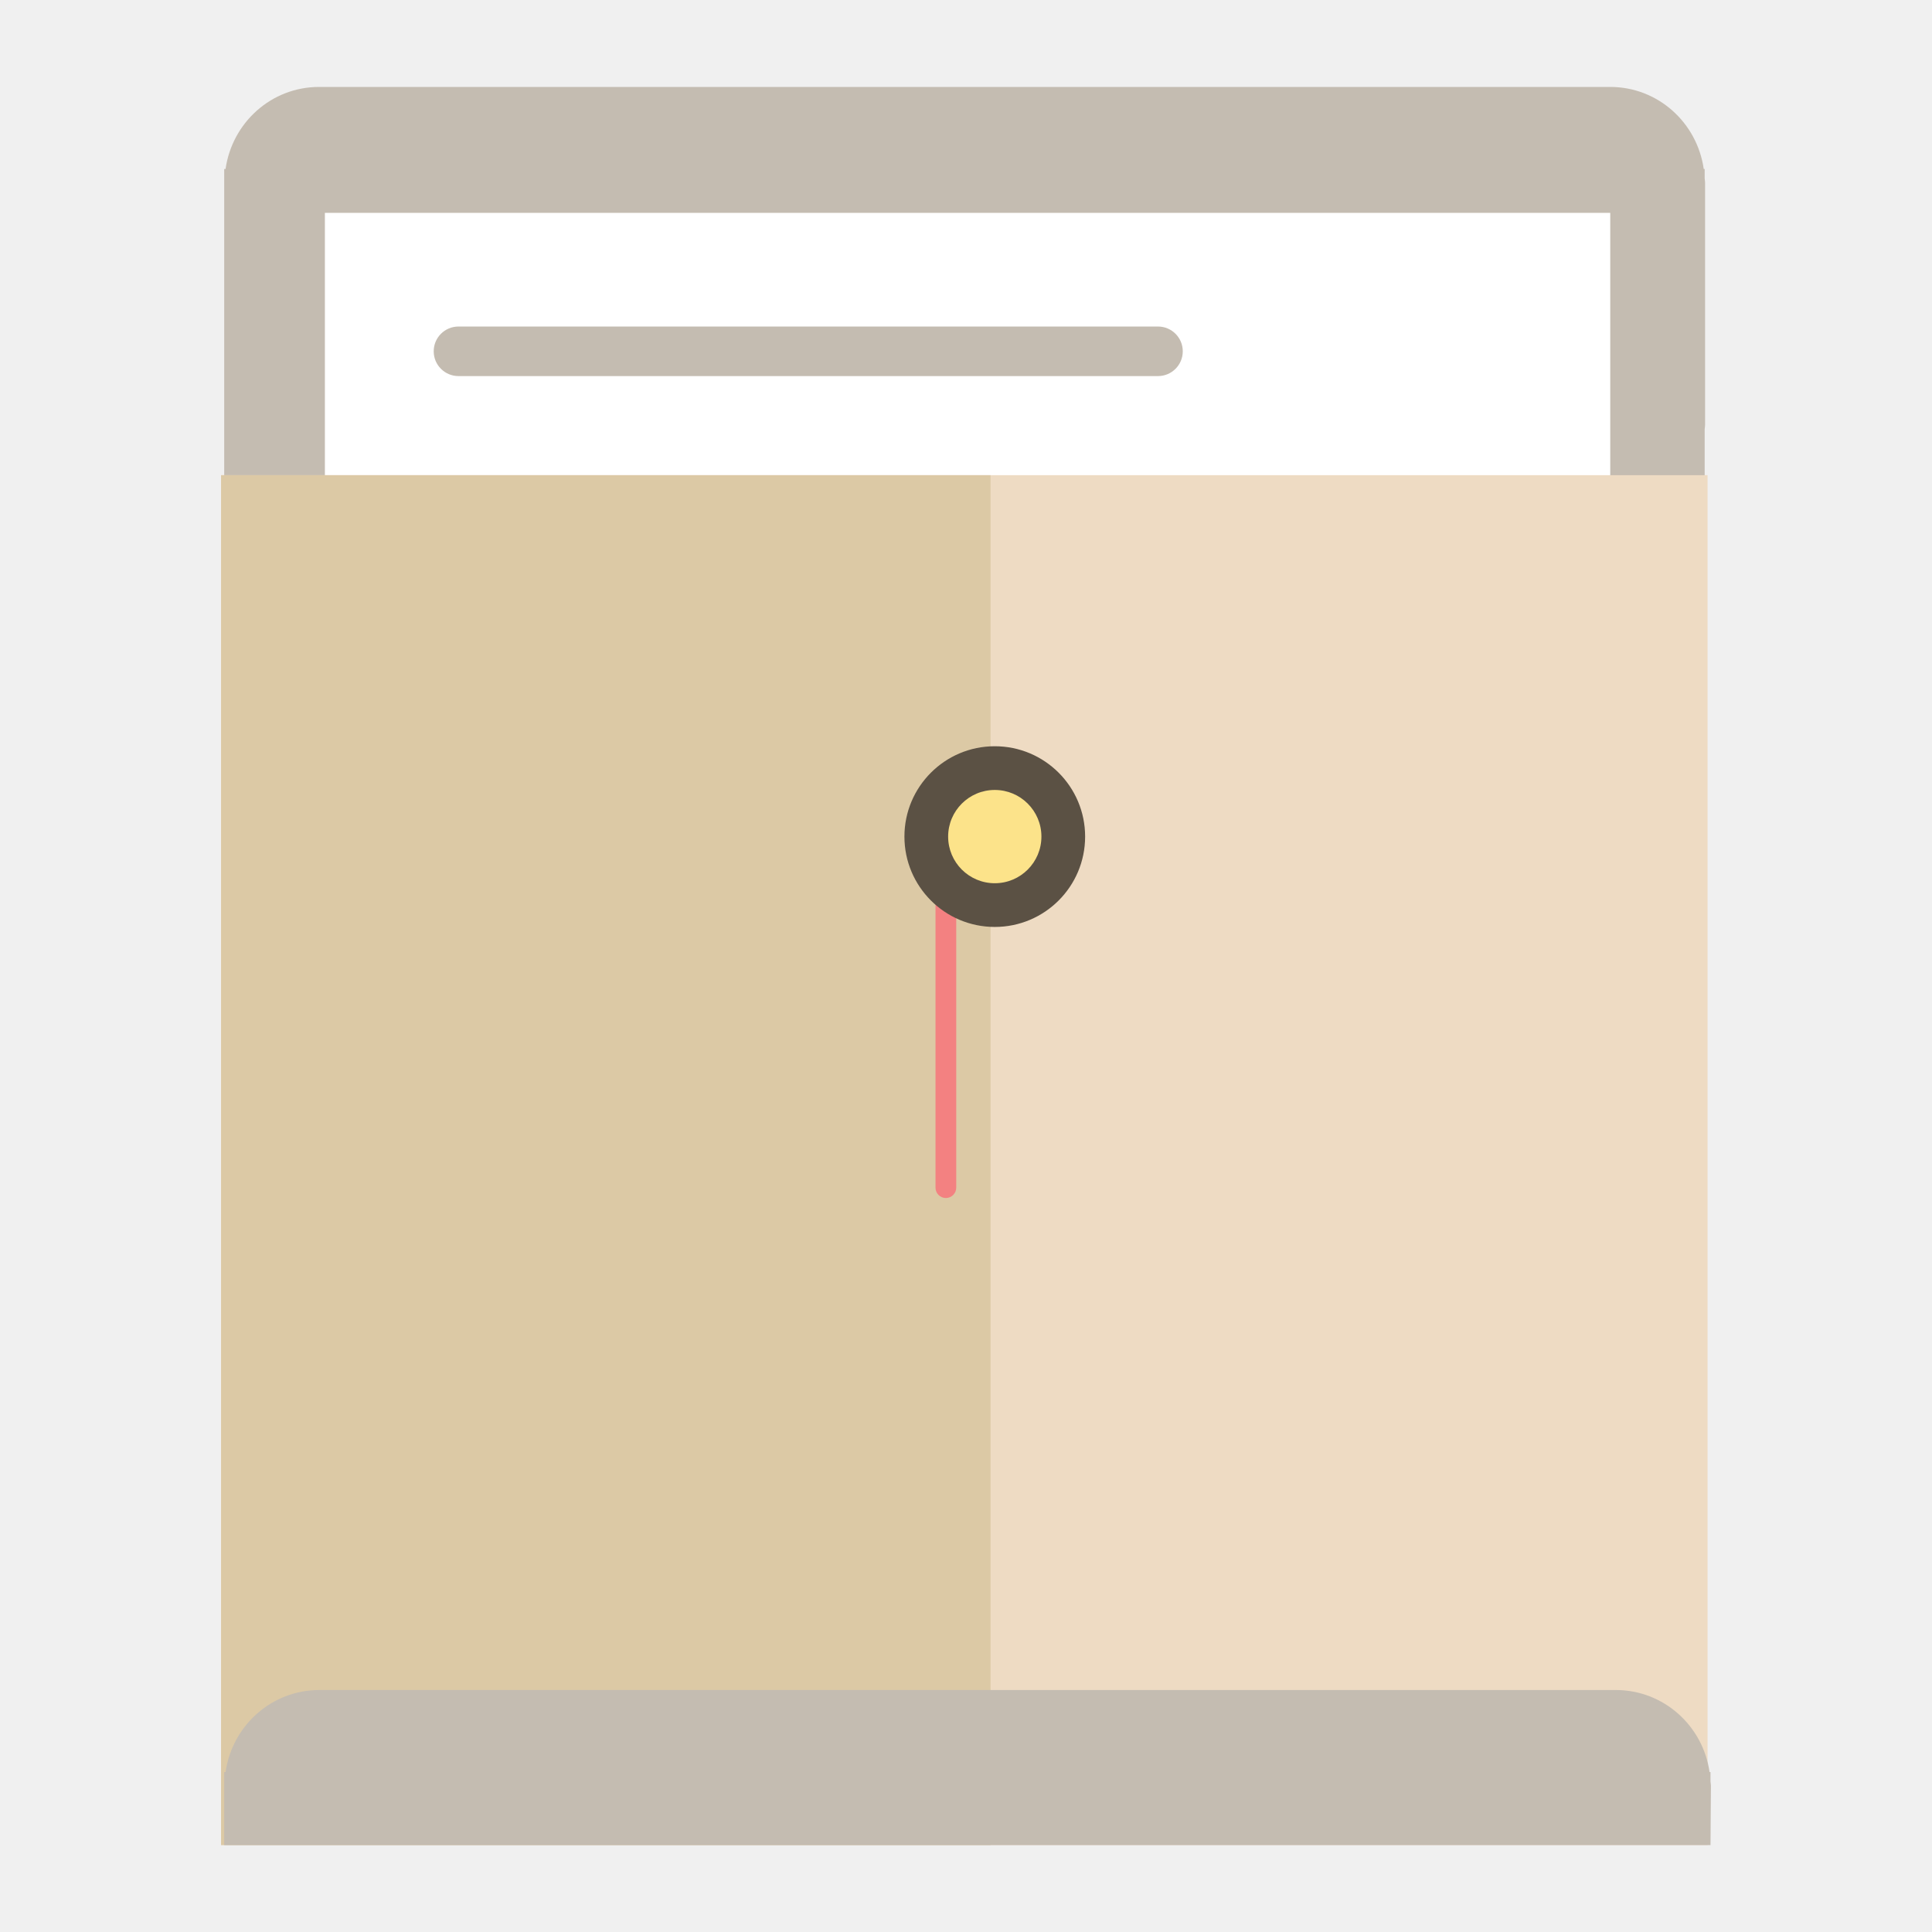
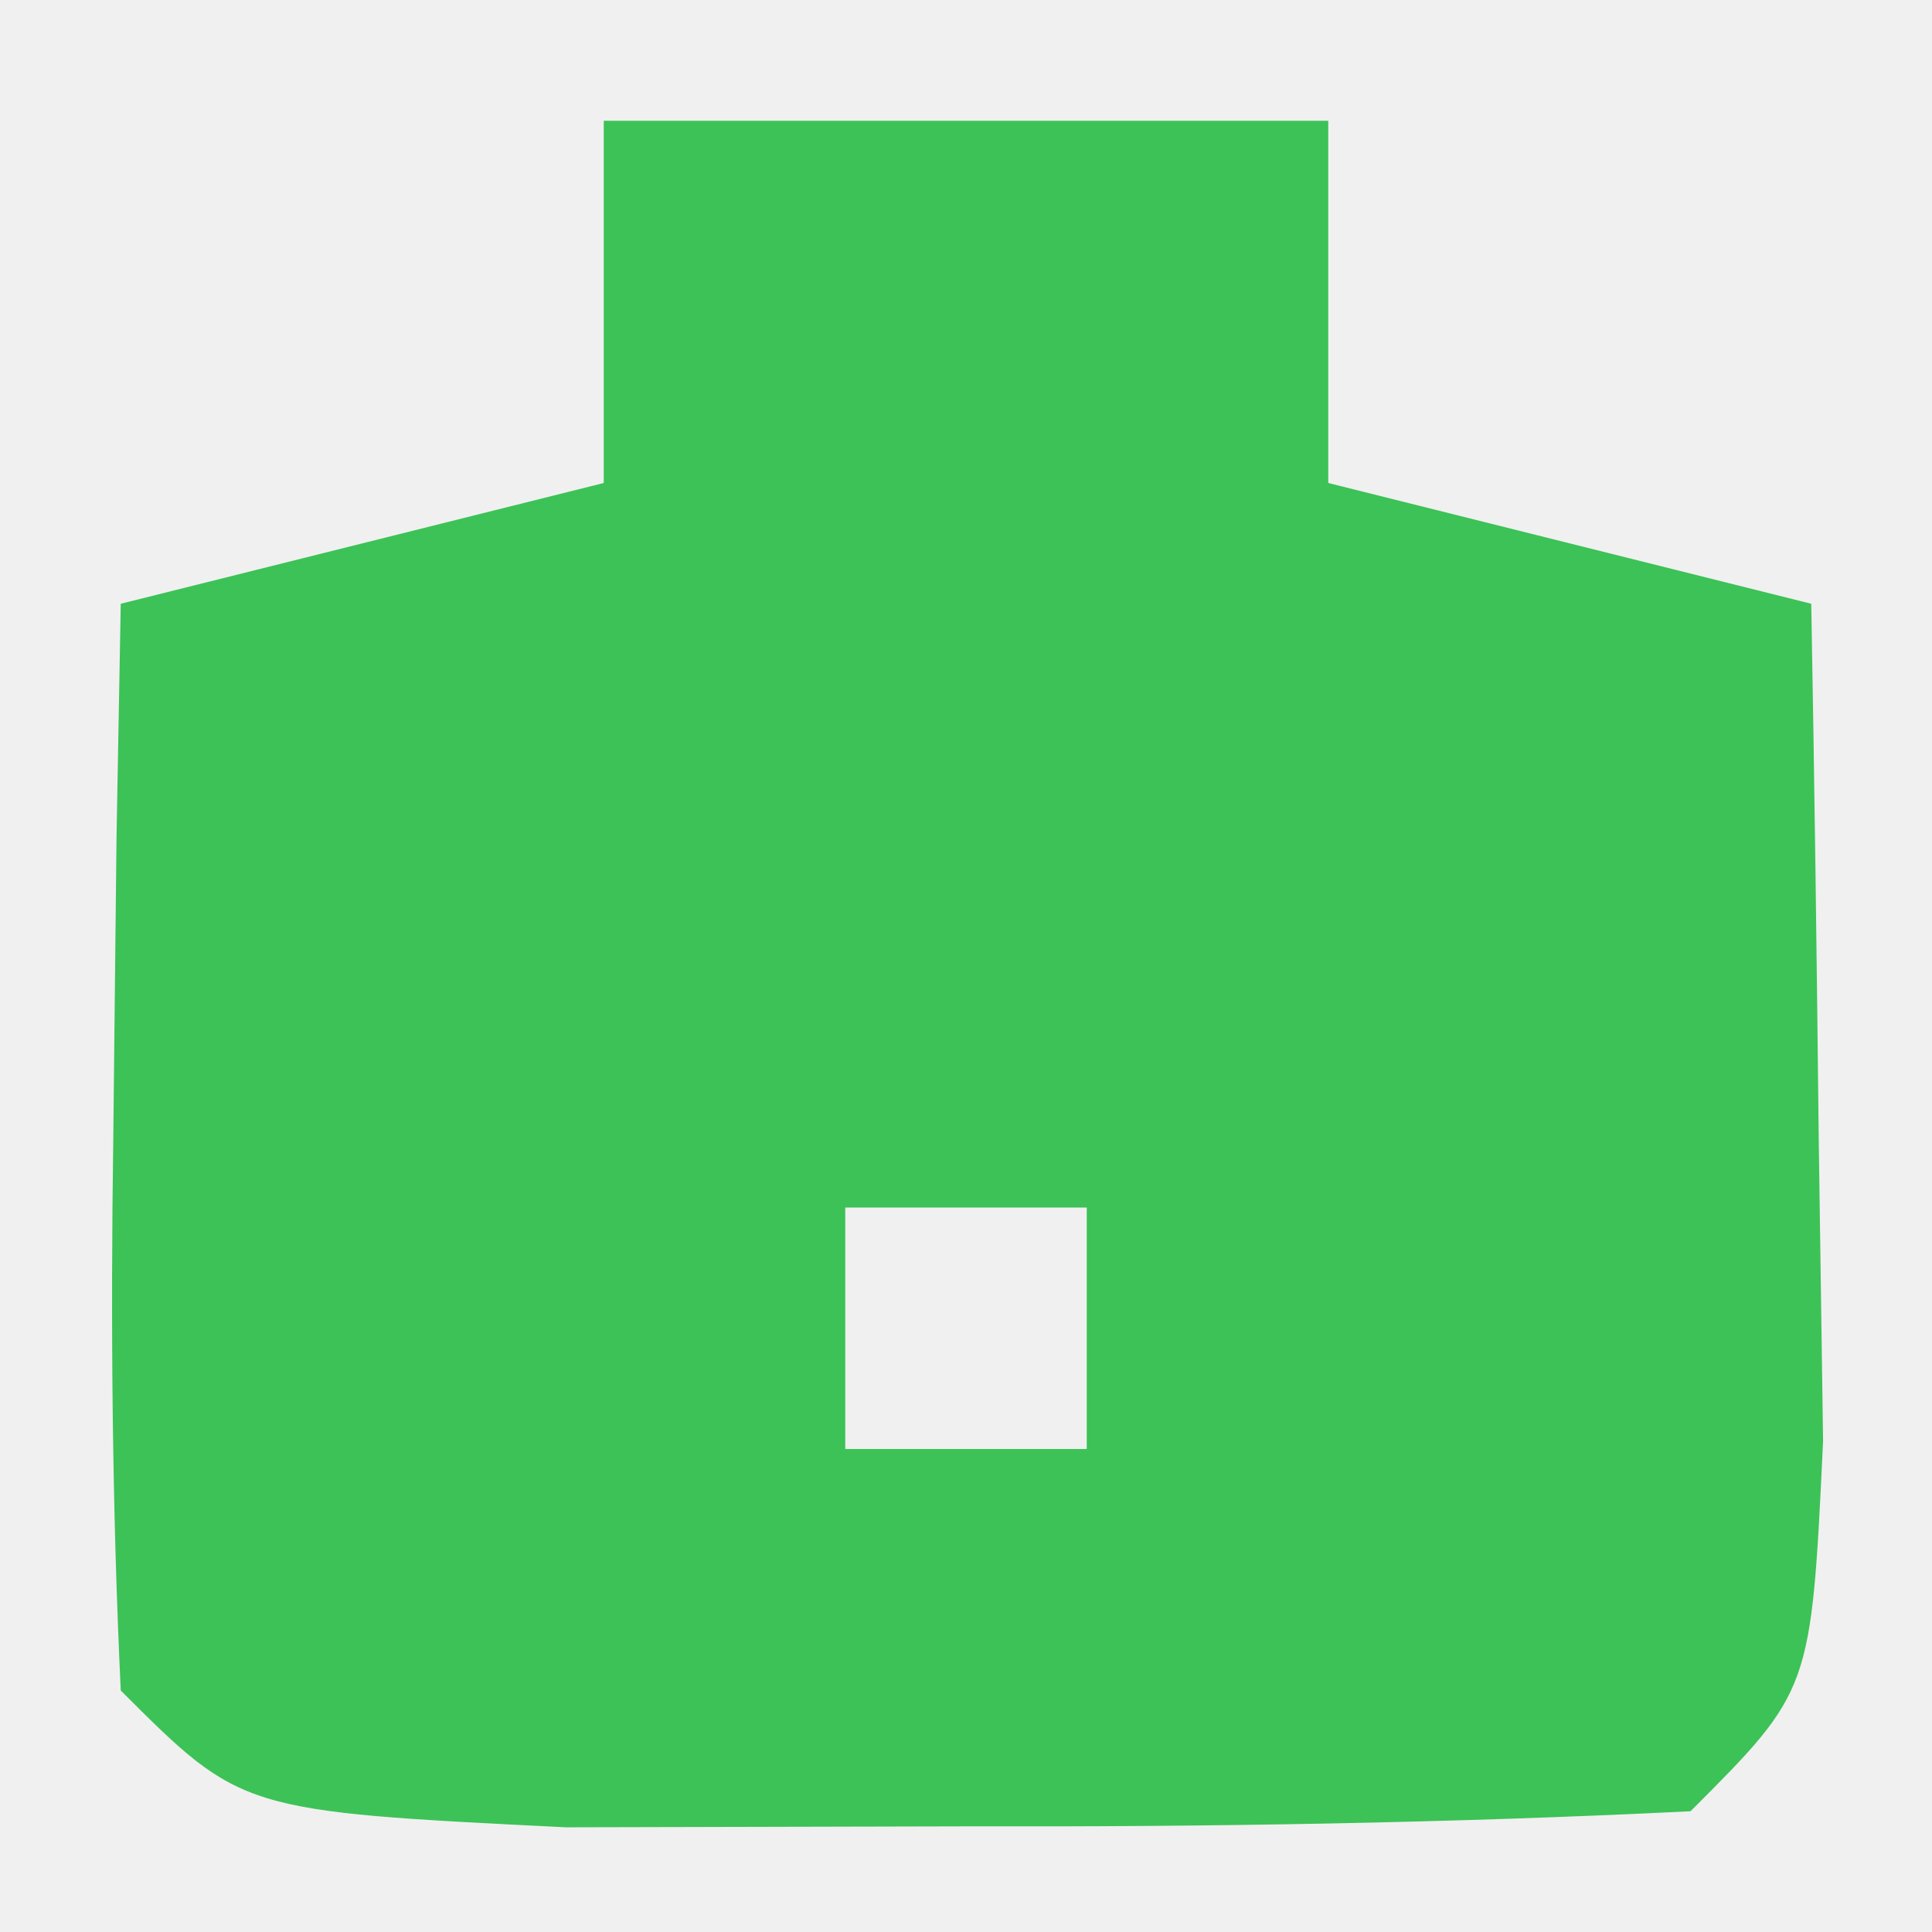
- <svg xmlns="http://www.w3.org/2000/svg" width="800px" height="800px" viewBox="0 0 1024 1024" class="icon" version="1.1">
-   <path d="M119.552 89.569h-0.717v182.38h784.681v-44.498c0.031-0.732 0.215-1.423 0.215-2.166V96.763c0-0.742-0.184-1.434-0.215-2.166v-5.023h-0.502C899.517 65.019 878.771 46.08 853.443 46.08H169.124c-25.329 0-46.08 18.939-49.572 43.489z" fill="#C4BCB1" />
-   <path d="M172.196 112.819h681.267v208.553H172.196z" fill="#FFFFFF" />
-   <path d="M117.181 251.853h787.86V977.92H117.181z" fill="#EEDBC3" />
-   <path d="M117.181 251.853h407.834V977.92H117.181z" fill="#DCC9A5" />
-   <path d="M119.557 939.228h-0.722V977.92h787.768l0.22-31.503c0-0.742-0.184-1.434-0.22-2.166v-5.023h-0.507c-3.507-24.556-24.335-43.489-49.761-43.489H169.318c-25.426-0.005-46.254 18.934-49.761 43.489z" fill="#C4BCB1" />
-   <path d="M506.824 629.478a5.494 5.494 0 0 1-10.988 0V418.007a5.494 5.494 0 0 1 10.988 0v211.471z" fill="#F38181" />
-   <path d="M527.252 443.412m-47.887 0a47.887 47.887 0 1 0 95.775 0 47.887 47.887 0 1 0-95.775 0Z" fill="#5B5144" />
-   <path d="M527.252 443.412m-24.719 0a24.719 24.719 0 1 0 49.439 0 24.719 24.719 0 1 0-49.439 0Z" fill="#FCE38A" />
-   <path d="M626.893 186.199a13.133 13.133 0 0 1-13.133 13.133H243.005a13.133 13.133 0 0 1 0-26.266h370.76a13.128 13.128 0 0 1 13.128 13.133z" fill="#C4BCB1" />
+ <svg xmlns="http://www.w3.org/2000/svg" version="1.1" width="16" height="16">
+   <path d="M0 0 C1.98 0 3.96 0 6 0 C6 0.99 6 1.98 6 3 C7.32 3.33 8.64 3.66 10 4 C10.027 5.479 10.046 6.958 10.062 8.438 C10.074 9.261 10.086 10.085 10.098 10.934 C10 13 10 13 9 14 C7.002 14.099 5 14.13 3 14.125 C1.907 14.128 0.814 14.13 -0.312 14.133 C-3 14 -3 14 -4 13 C-4.072 11.481 -4.084 9.958 -4.062 8.438 C-4.053 7.611 -4.044 6.785 -4.035 5.934 C-4.024 5.296 -4.012 4.657 -4 4 C-2.68 3.67 -1.36 3.34 0 3 C0 2.01 0 1.02 0 0 Z M1 2 C5 3 5 3 5 3 Z M2 9 C2 9.66 2 10.32 2 11 C2.66 11 3.32 11 4 11 C4 10.34 4 9.68 4 9 C3.34 9 2.68 9 2 9 Z " fill="#3DC257" transform="translate(5,1)" />
</svg>
